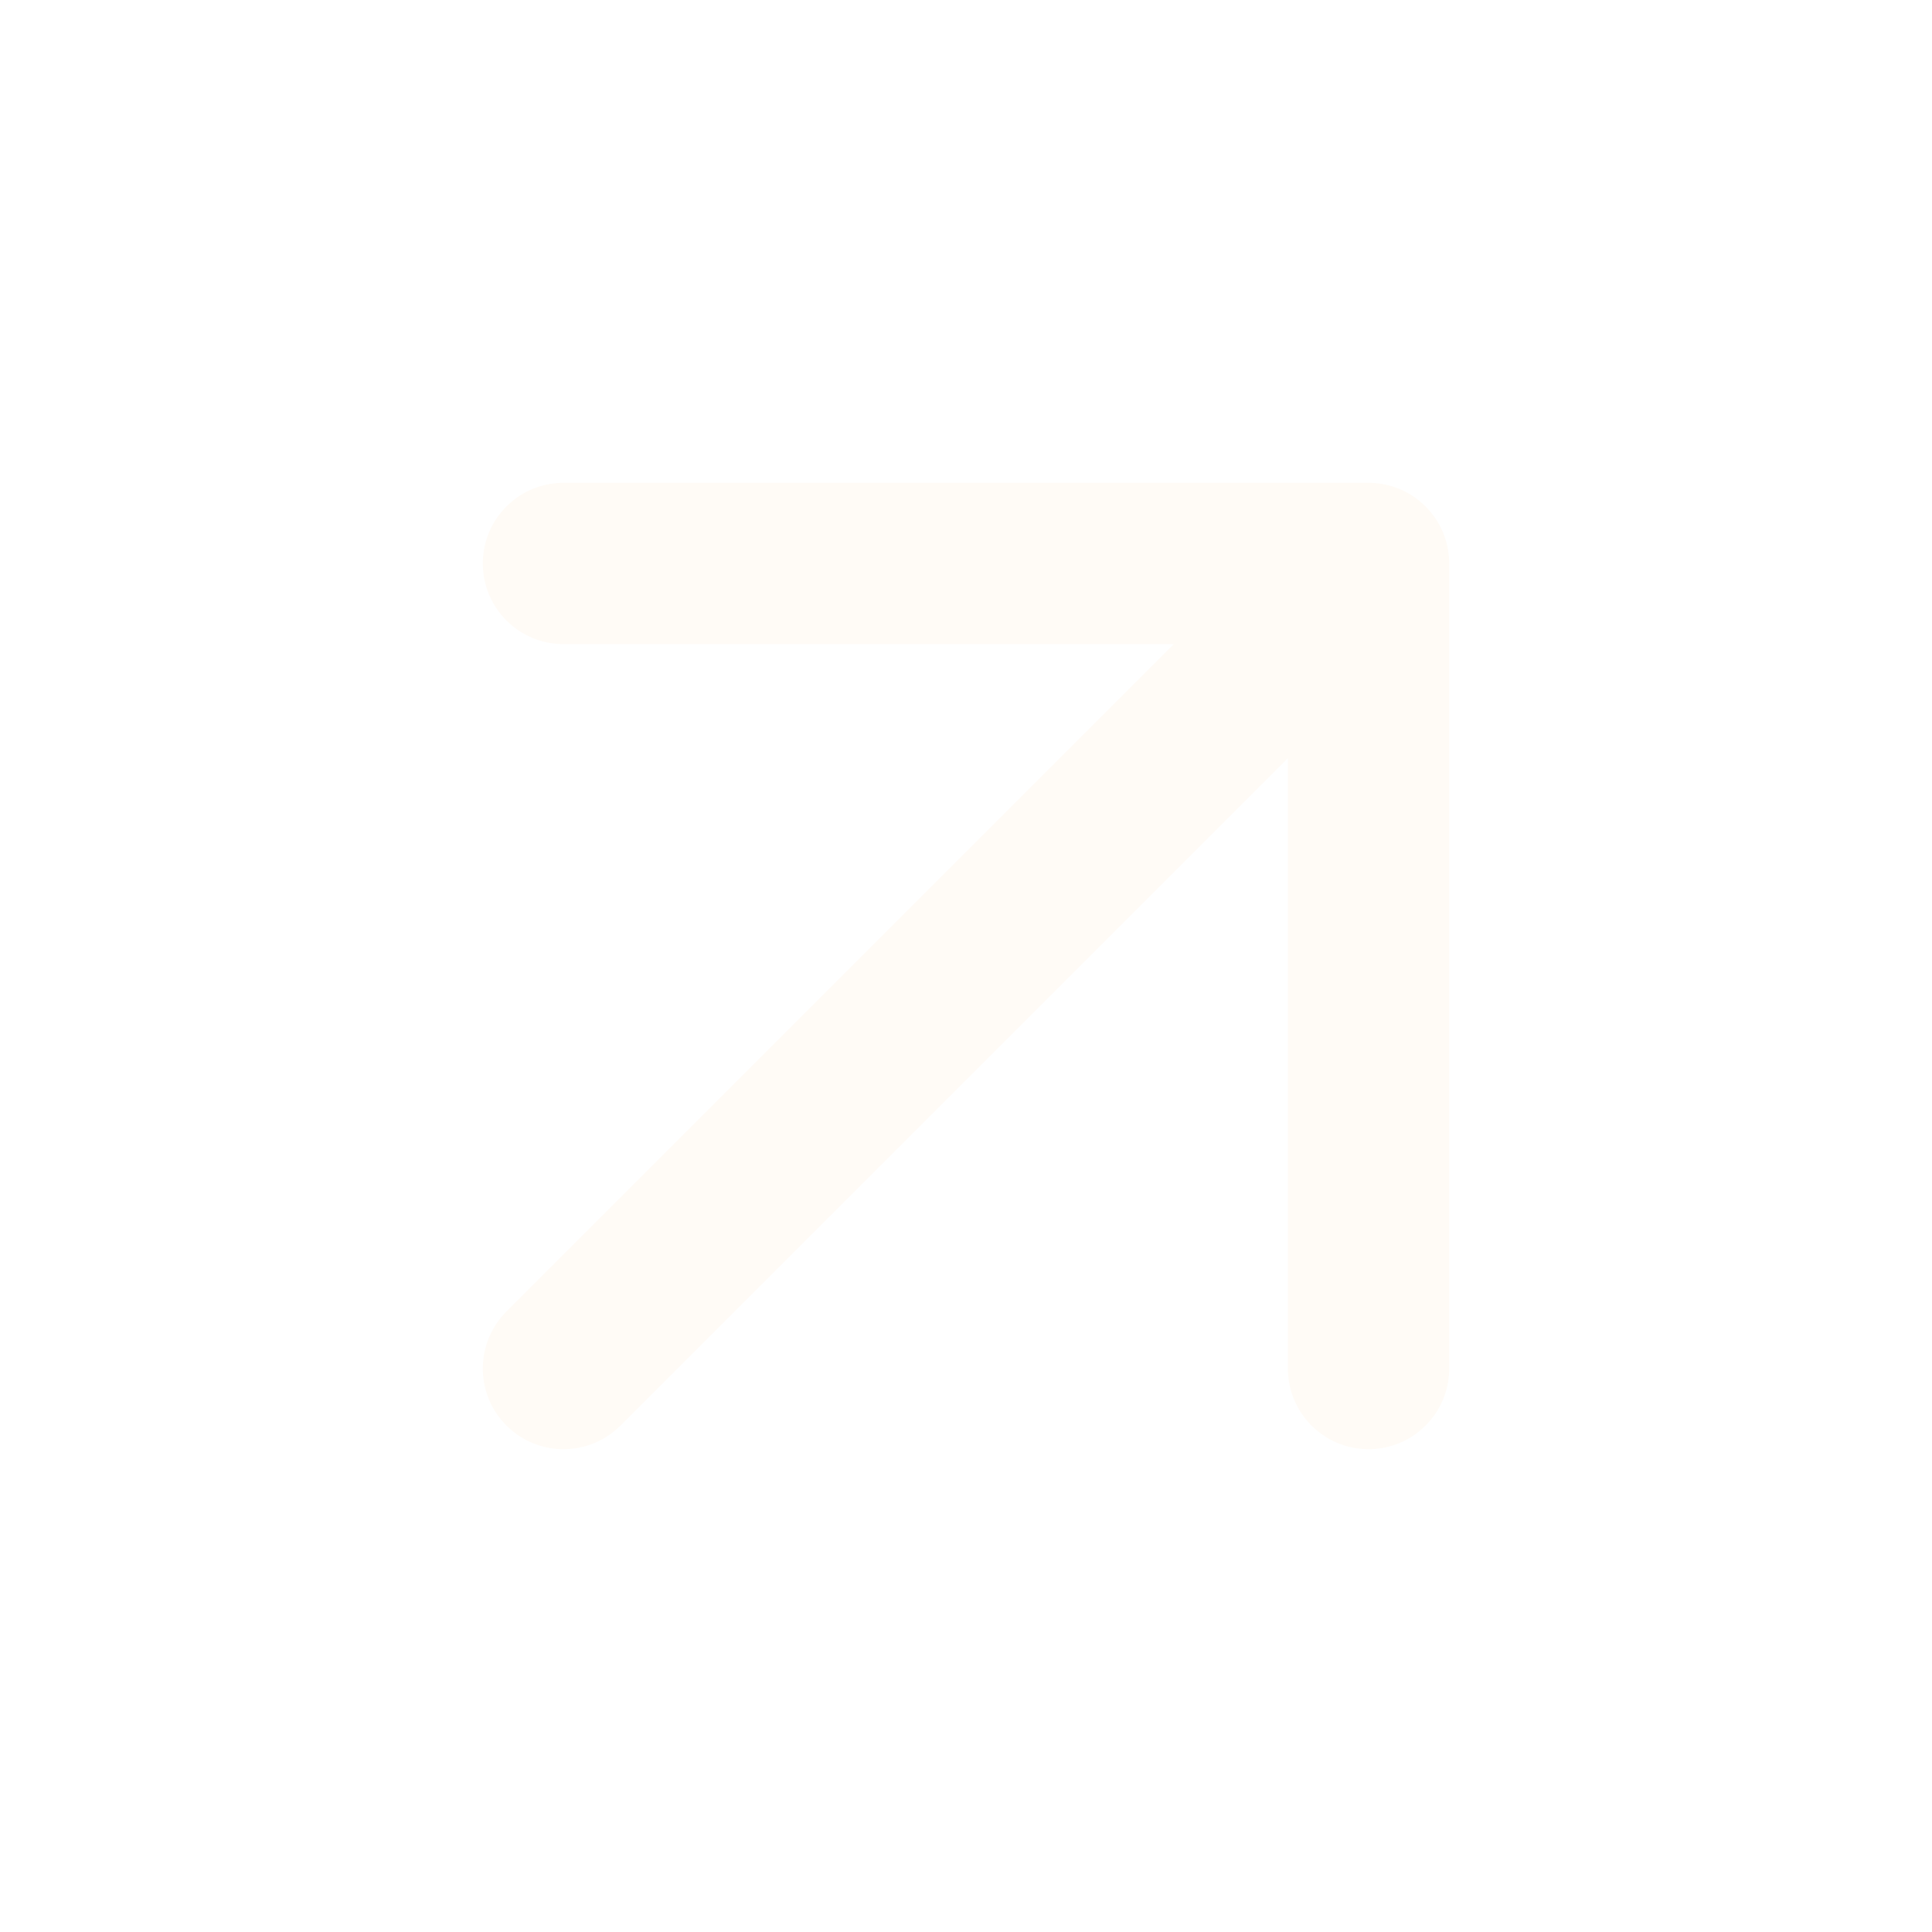
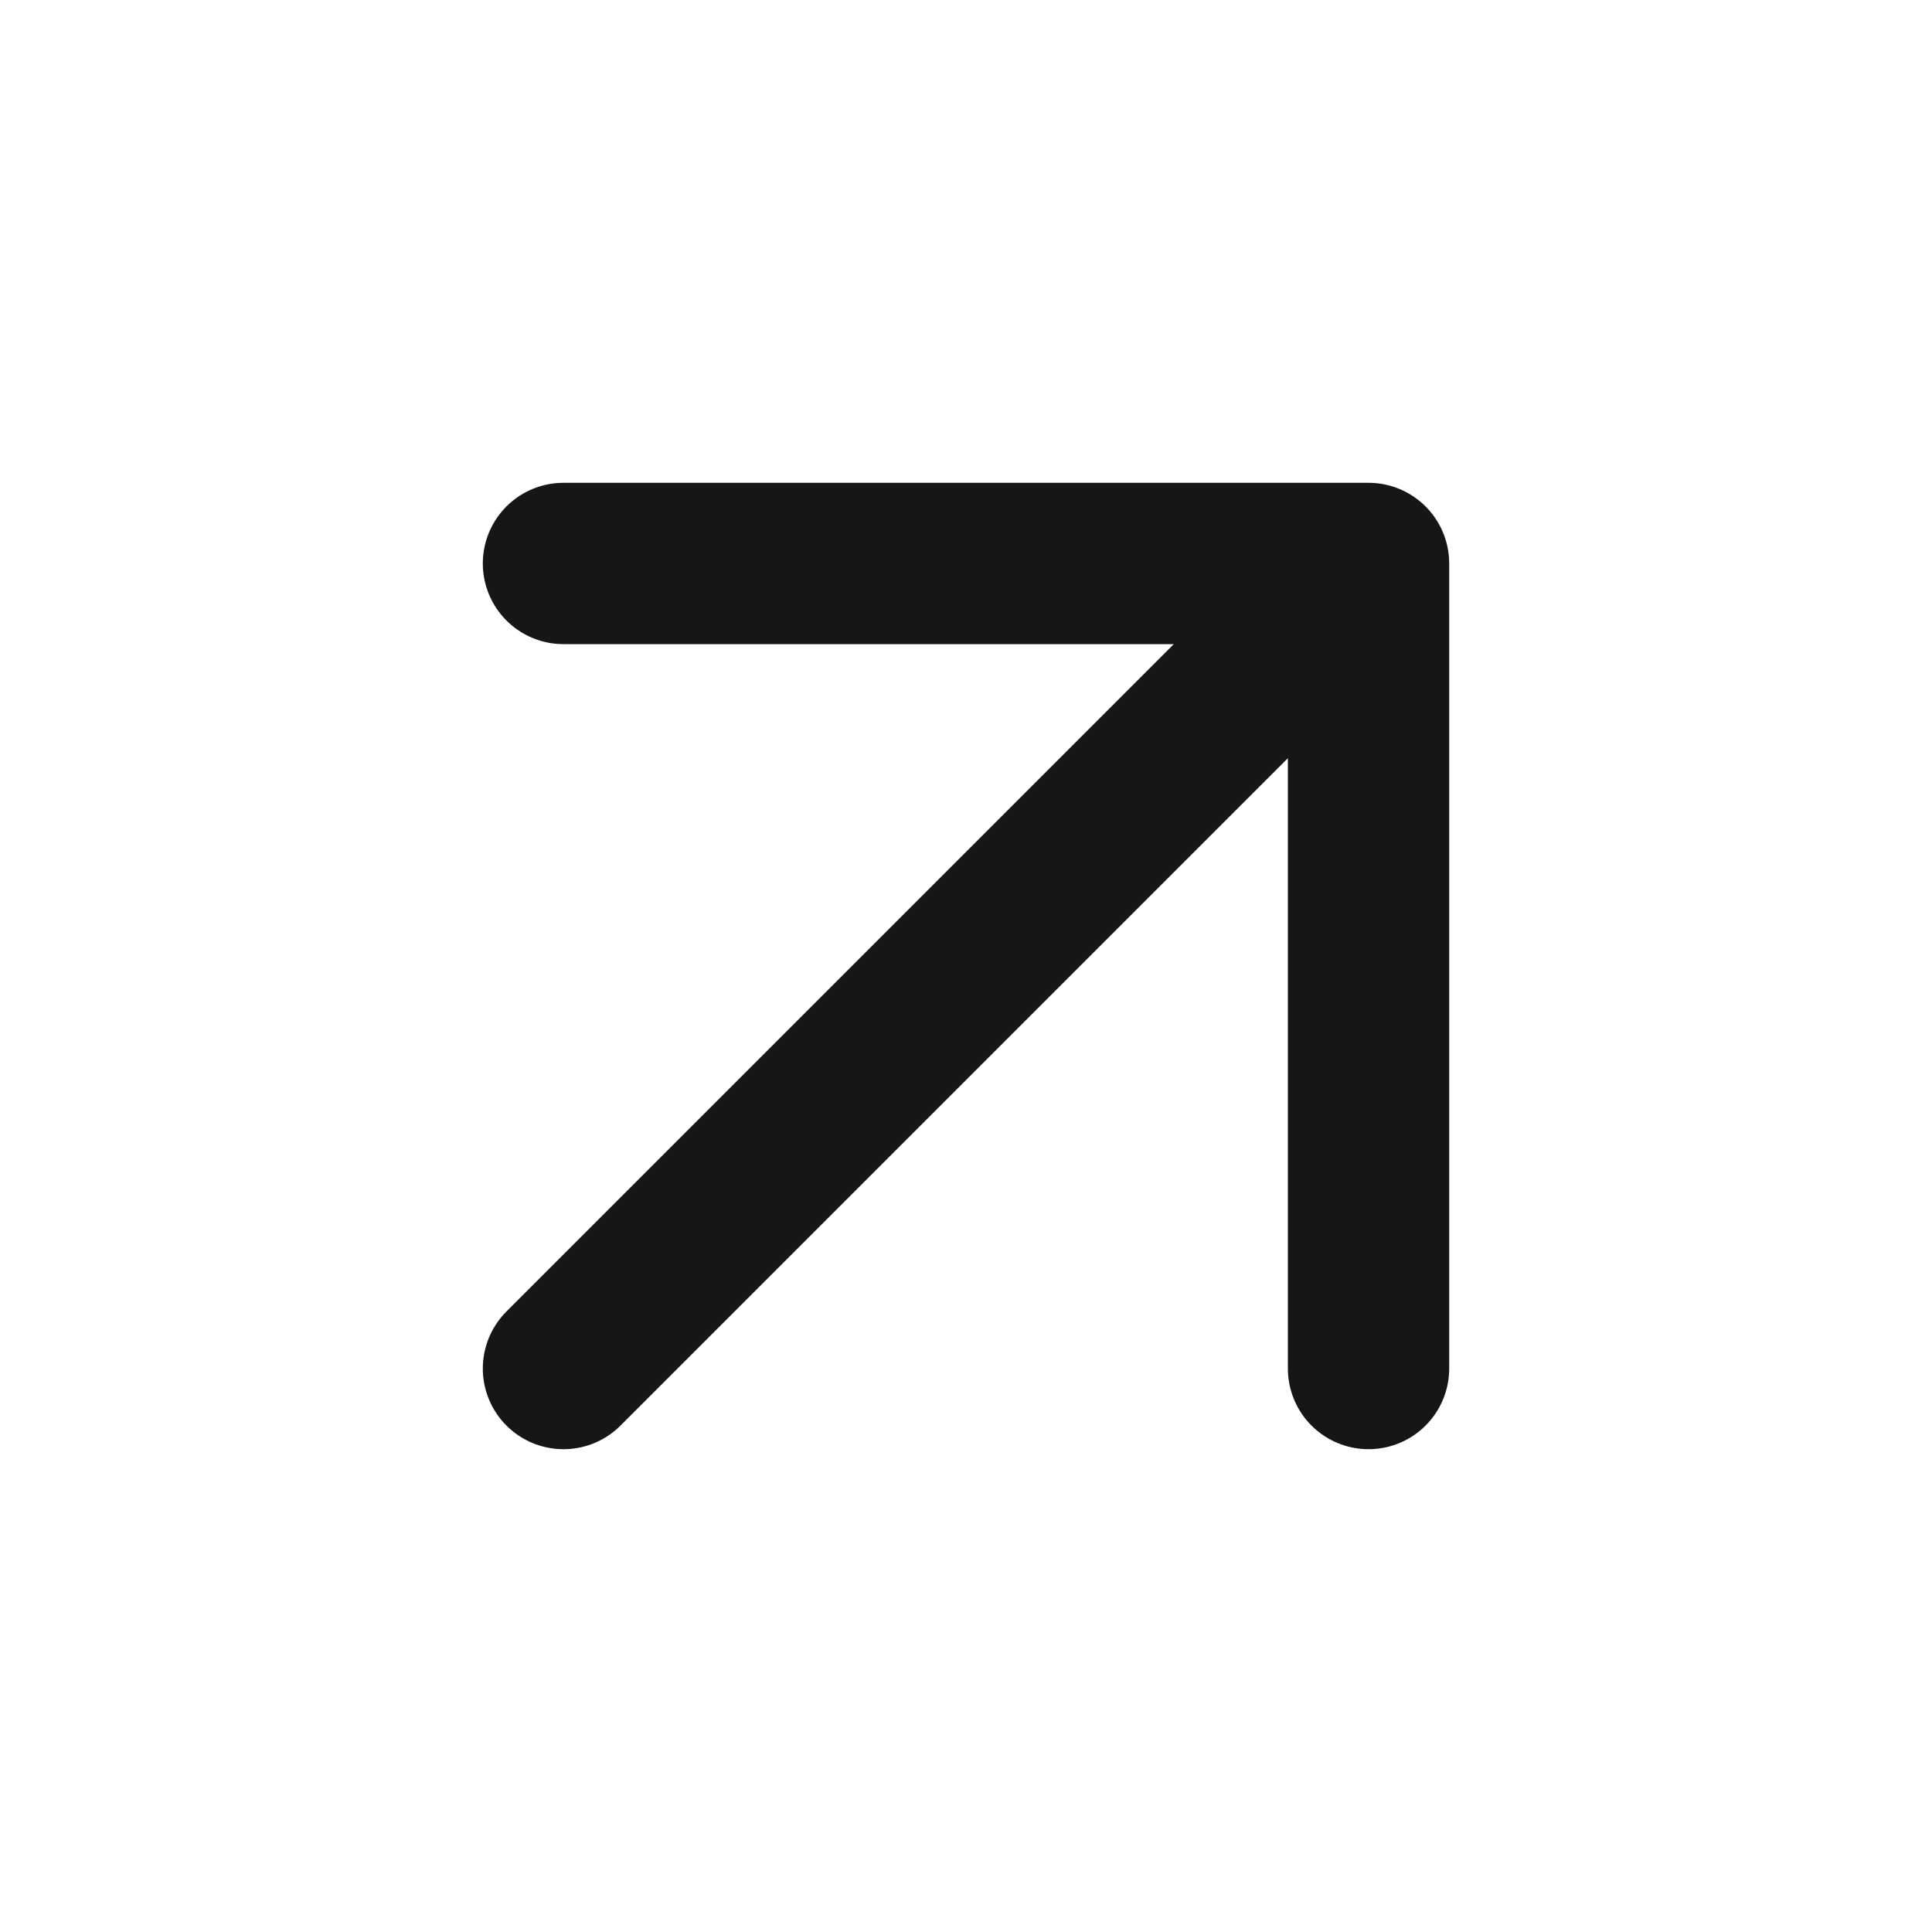
<svg xmlns="http://www.w3.org/2000/svg" preserveAspectRatio="none" overflow="visible" style="display: block;" width="20" height="20" viewBox="0 0 20 20" fill="none">
  <g id="arrow-up-right">
-     <path id="Icon" d="M5.833 14.167L14.167 5.833M14.167 14.167V5.833H5.833" stroke-width="1.67" stroke-linecap="round" stroke-linejoin="round" stroke="#FFFBF6" />
+     <path id="Icon" d="M5.833 14.167L14.167 5.833M14.167 14.167V5.833H5.833" stroke-width="1.67" stroke-linecap="round" stroke-linejoin="round" stroke="#161616" />
  </g>
</svg>
